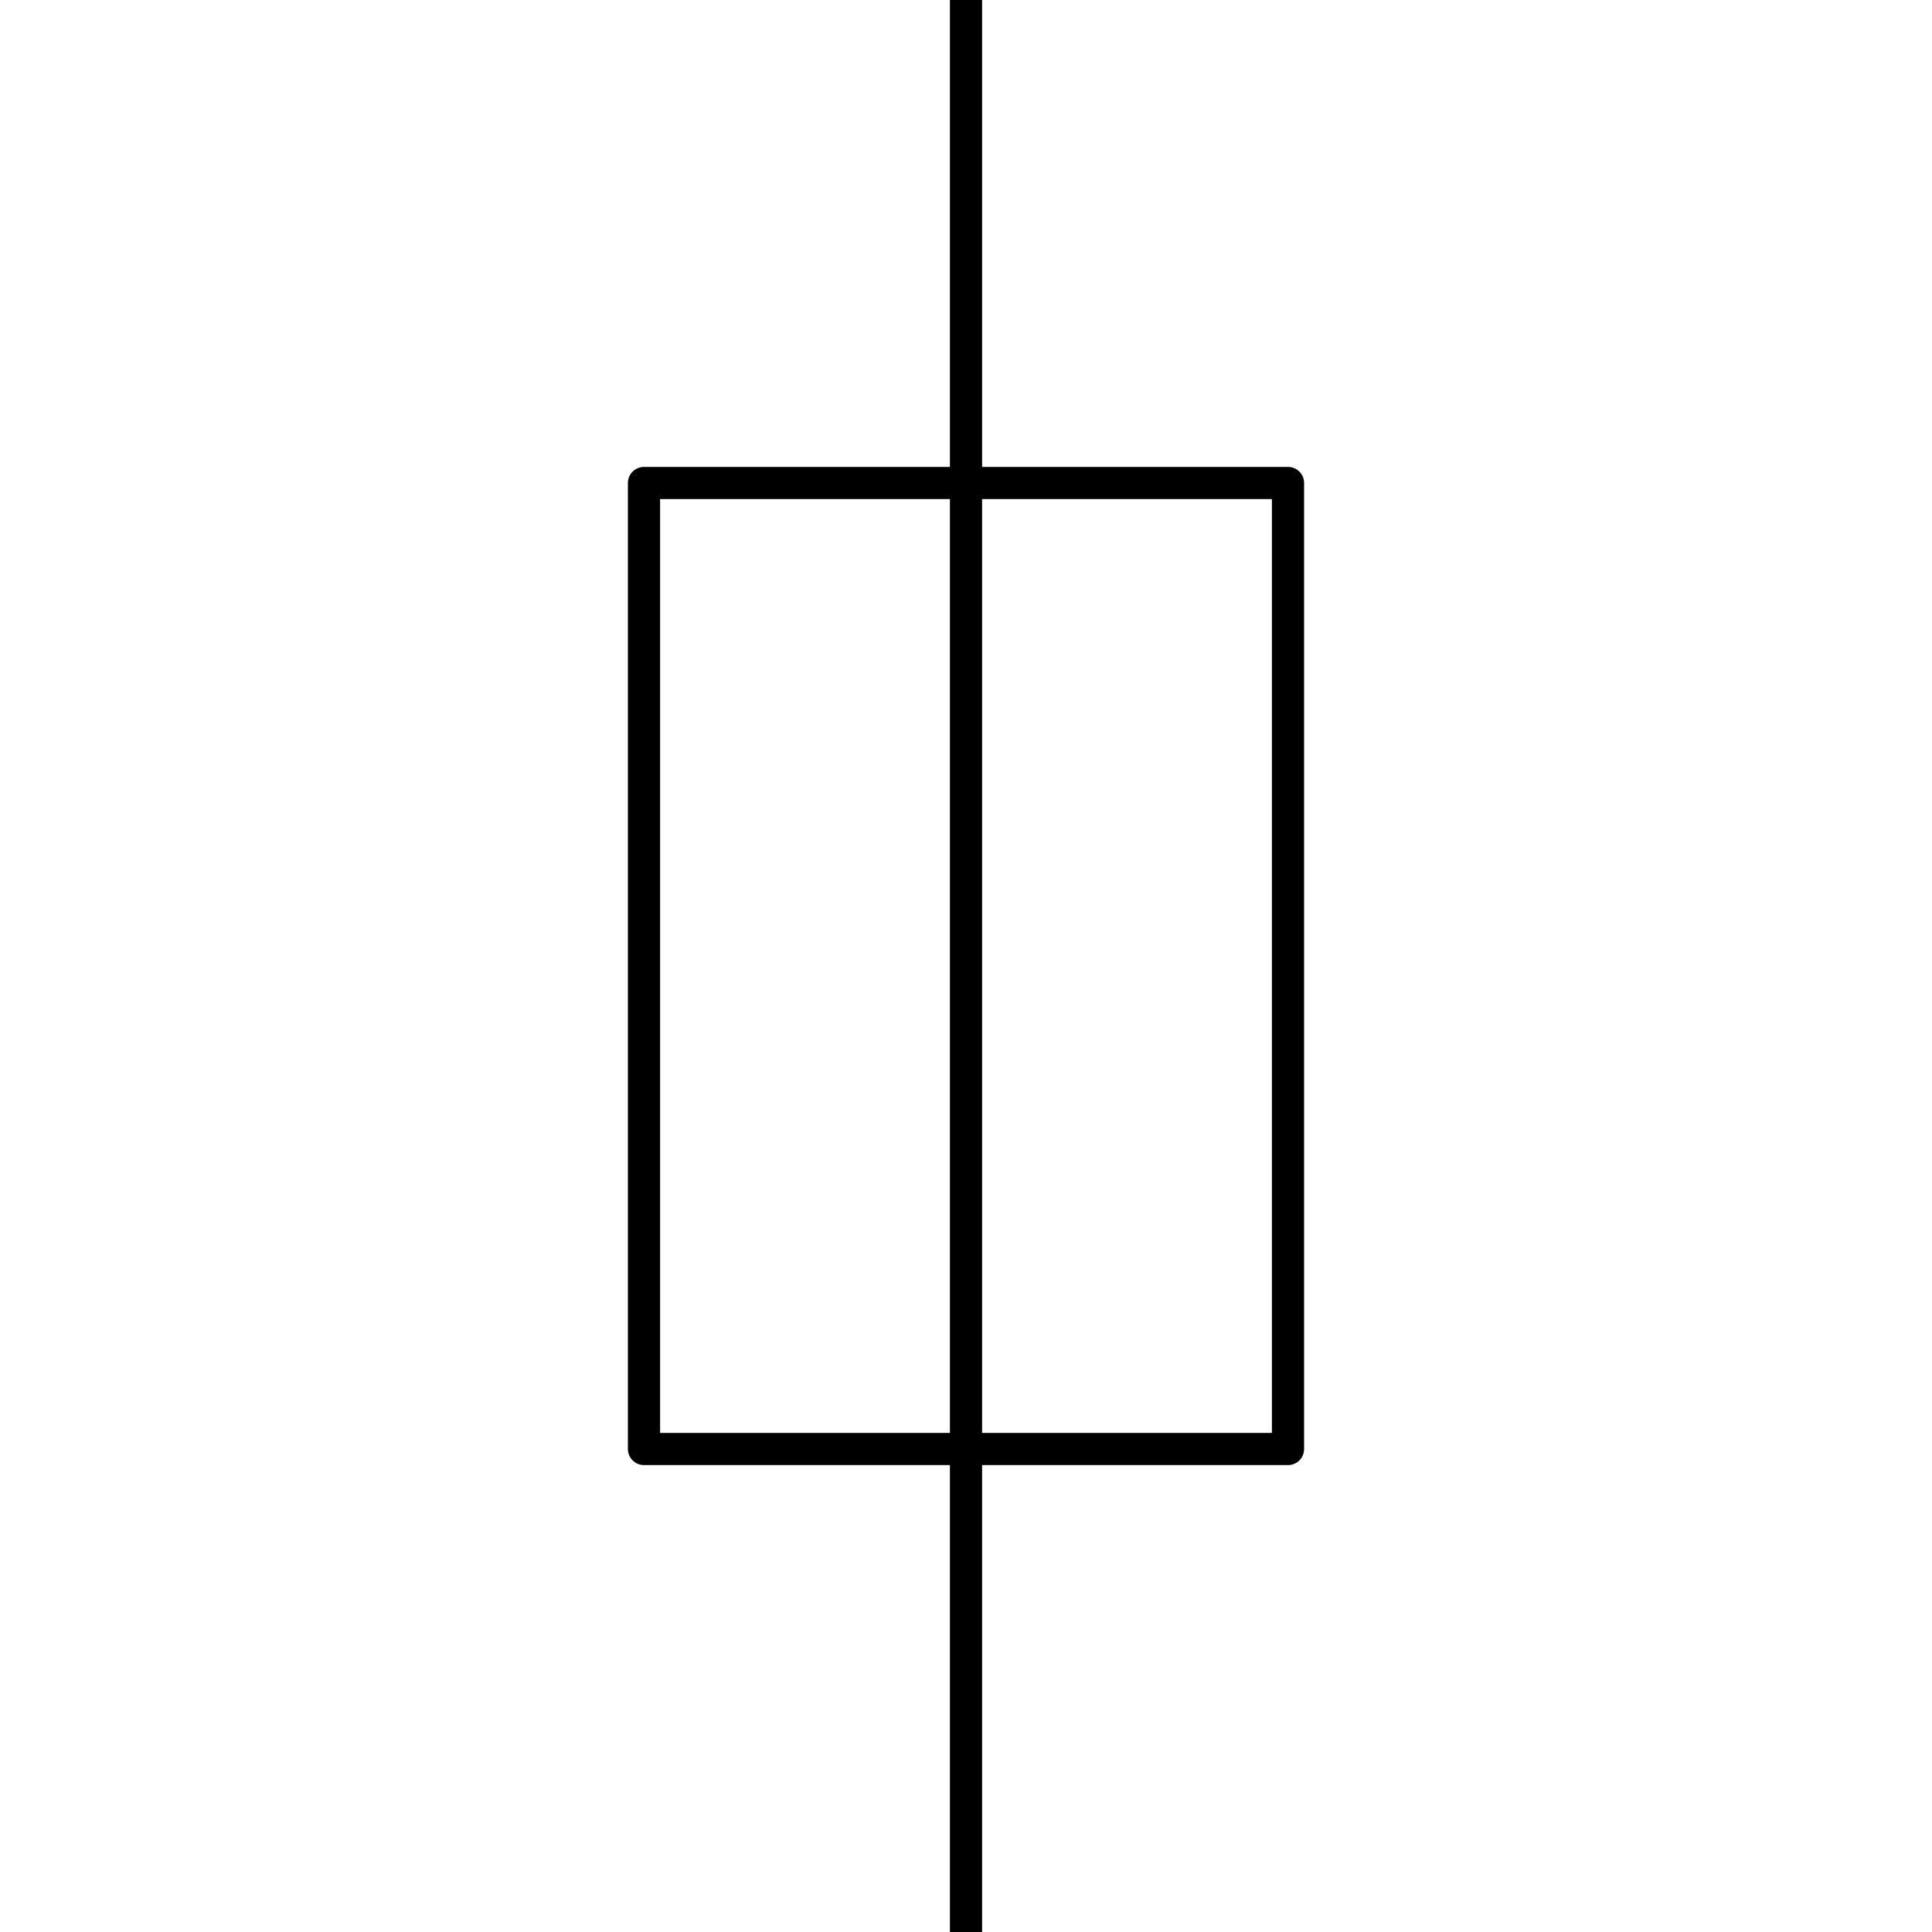
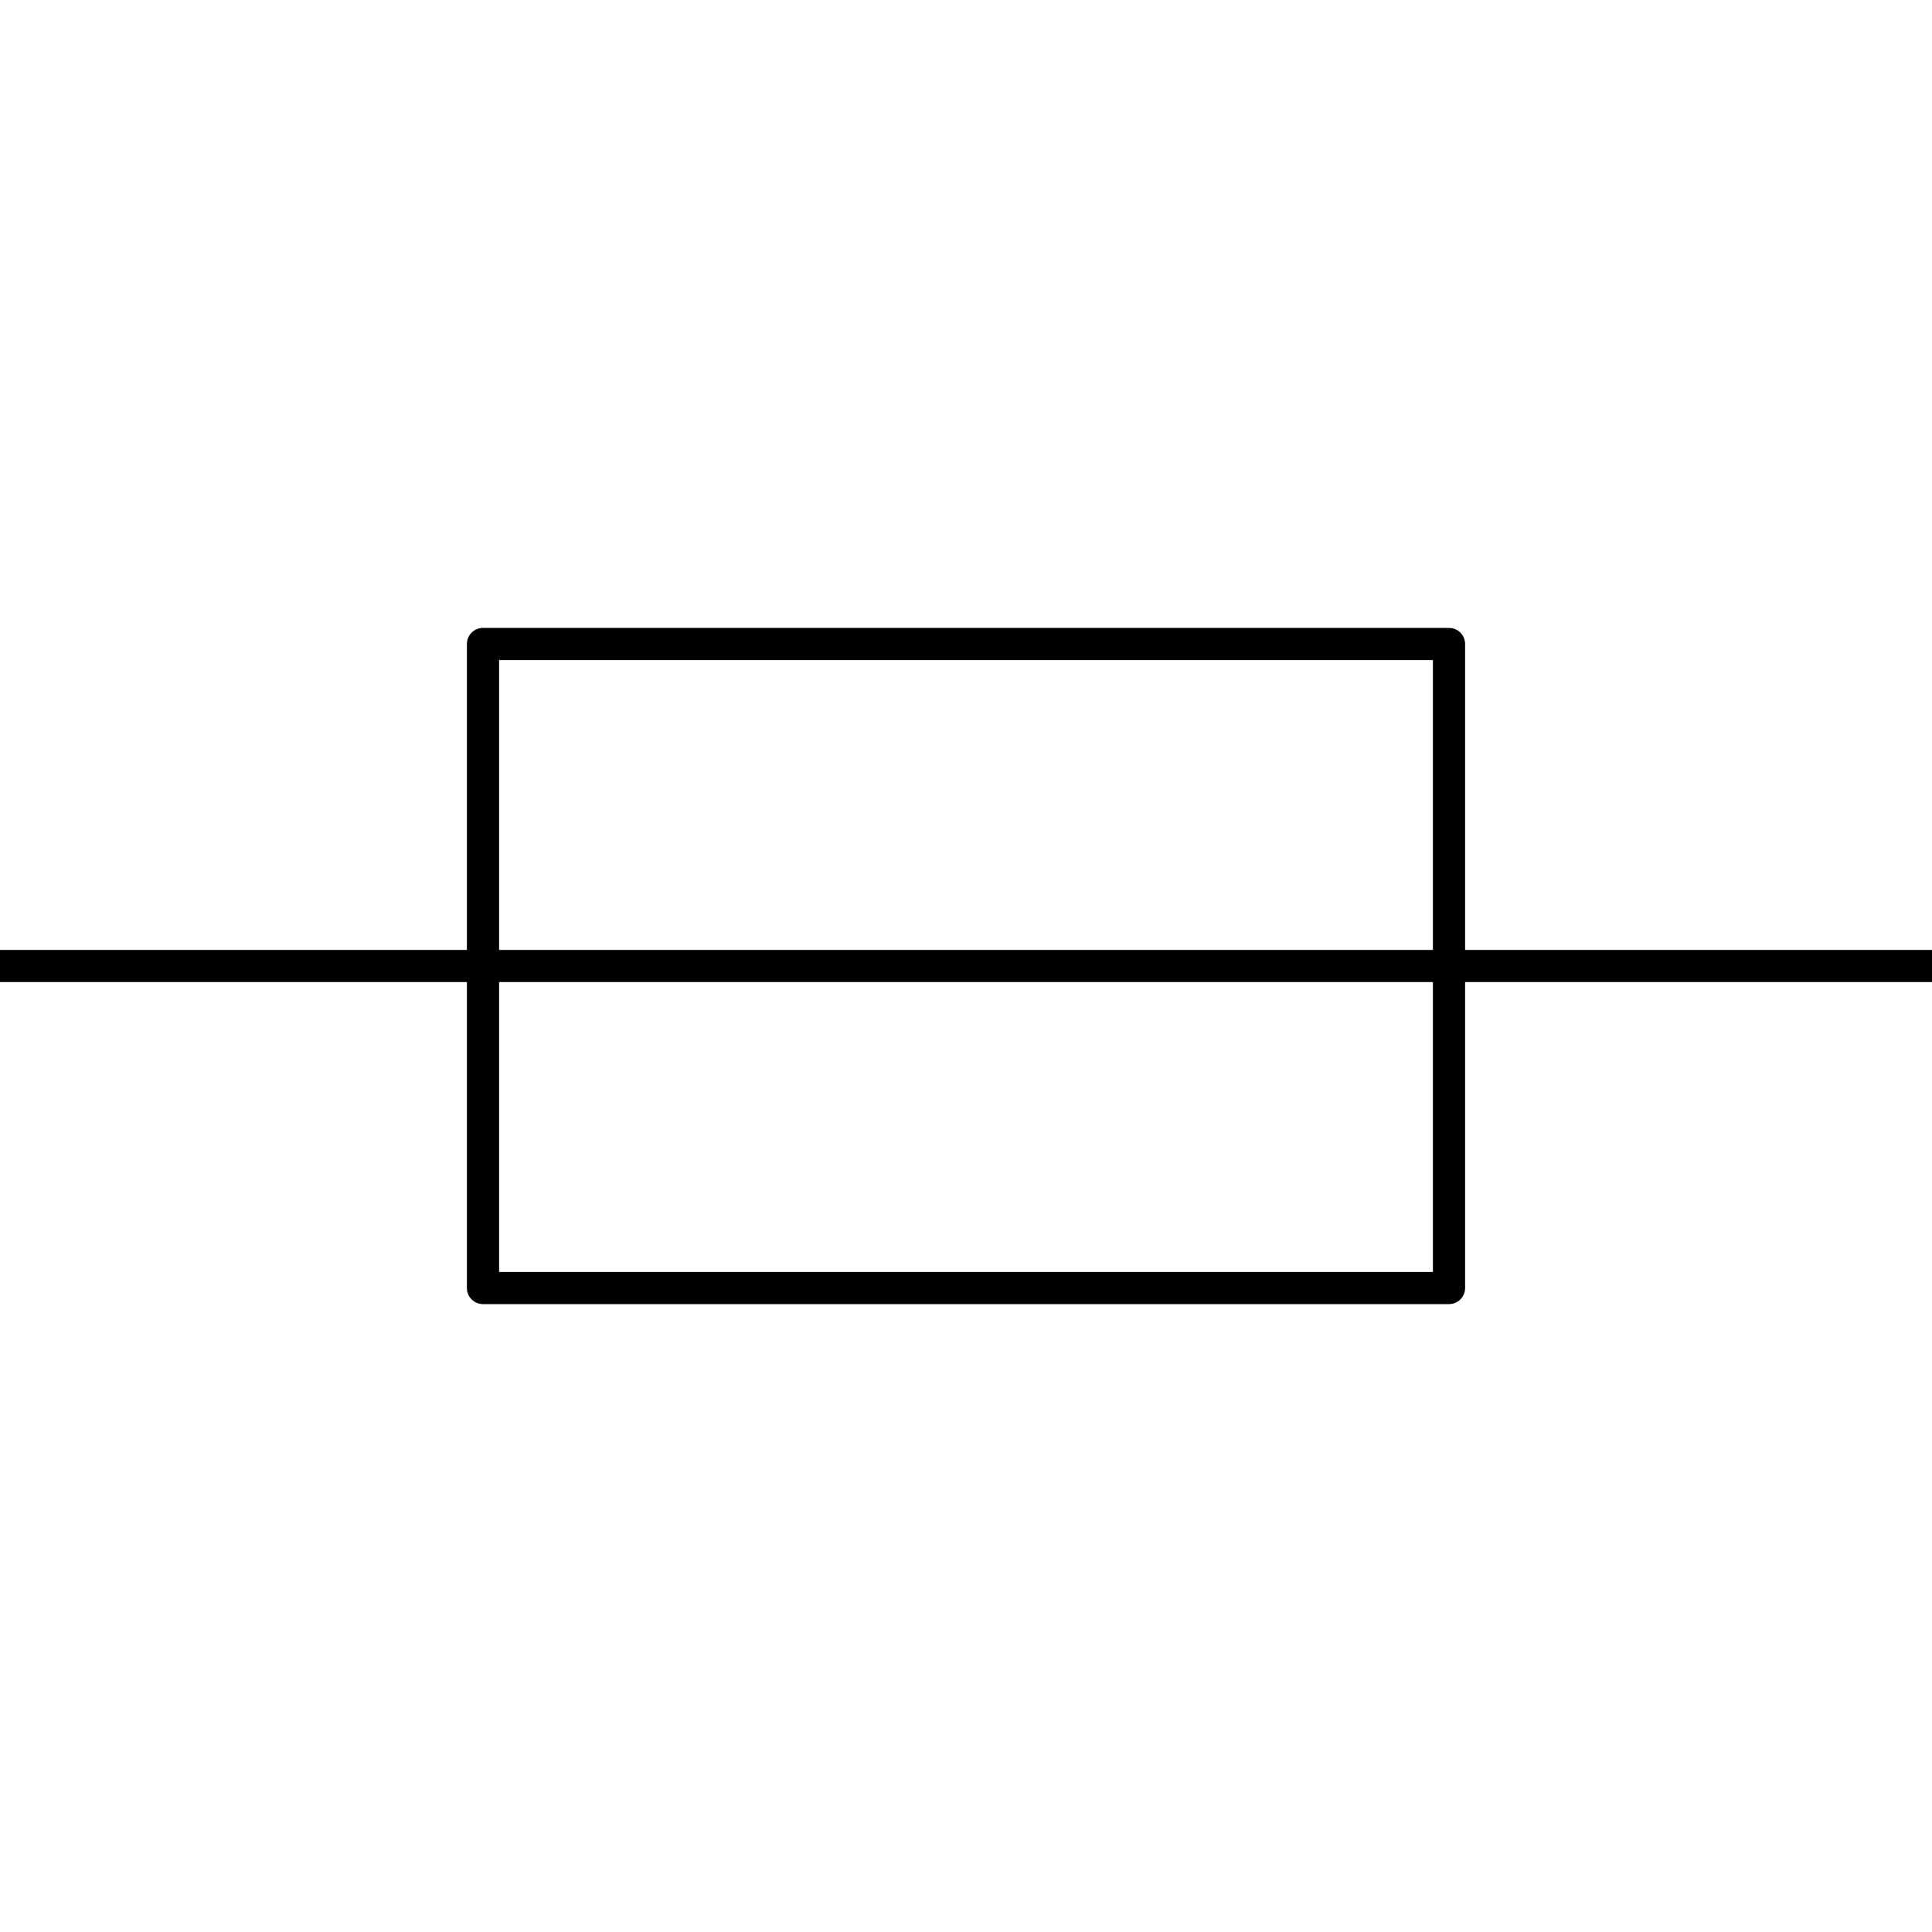
<svg xmlns="http://www.w3.org/2000/svg" width="120" height="120" viewBox="0 0 120 120">
  <g id="fuse" fill="none" stroke="#000" stroke-width="2" stroke-linecap="round" stroke-linejoin="round">
-     <line id="conductor" x1="60" y1="0" x2="60" y2="120" />
-     <rect id="body" x="40" y="30" width="40" height="60" />
+     <line id="conductor" x1="0" y1="60" x2="120" y2="60" />
+     <rect id="body" x="30" y="40" width="60" height="40" />
  </g>
</svg>
